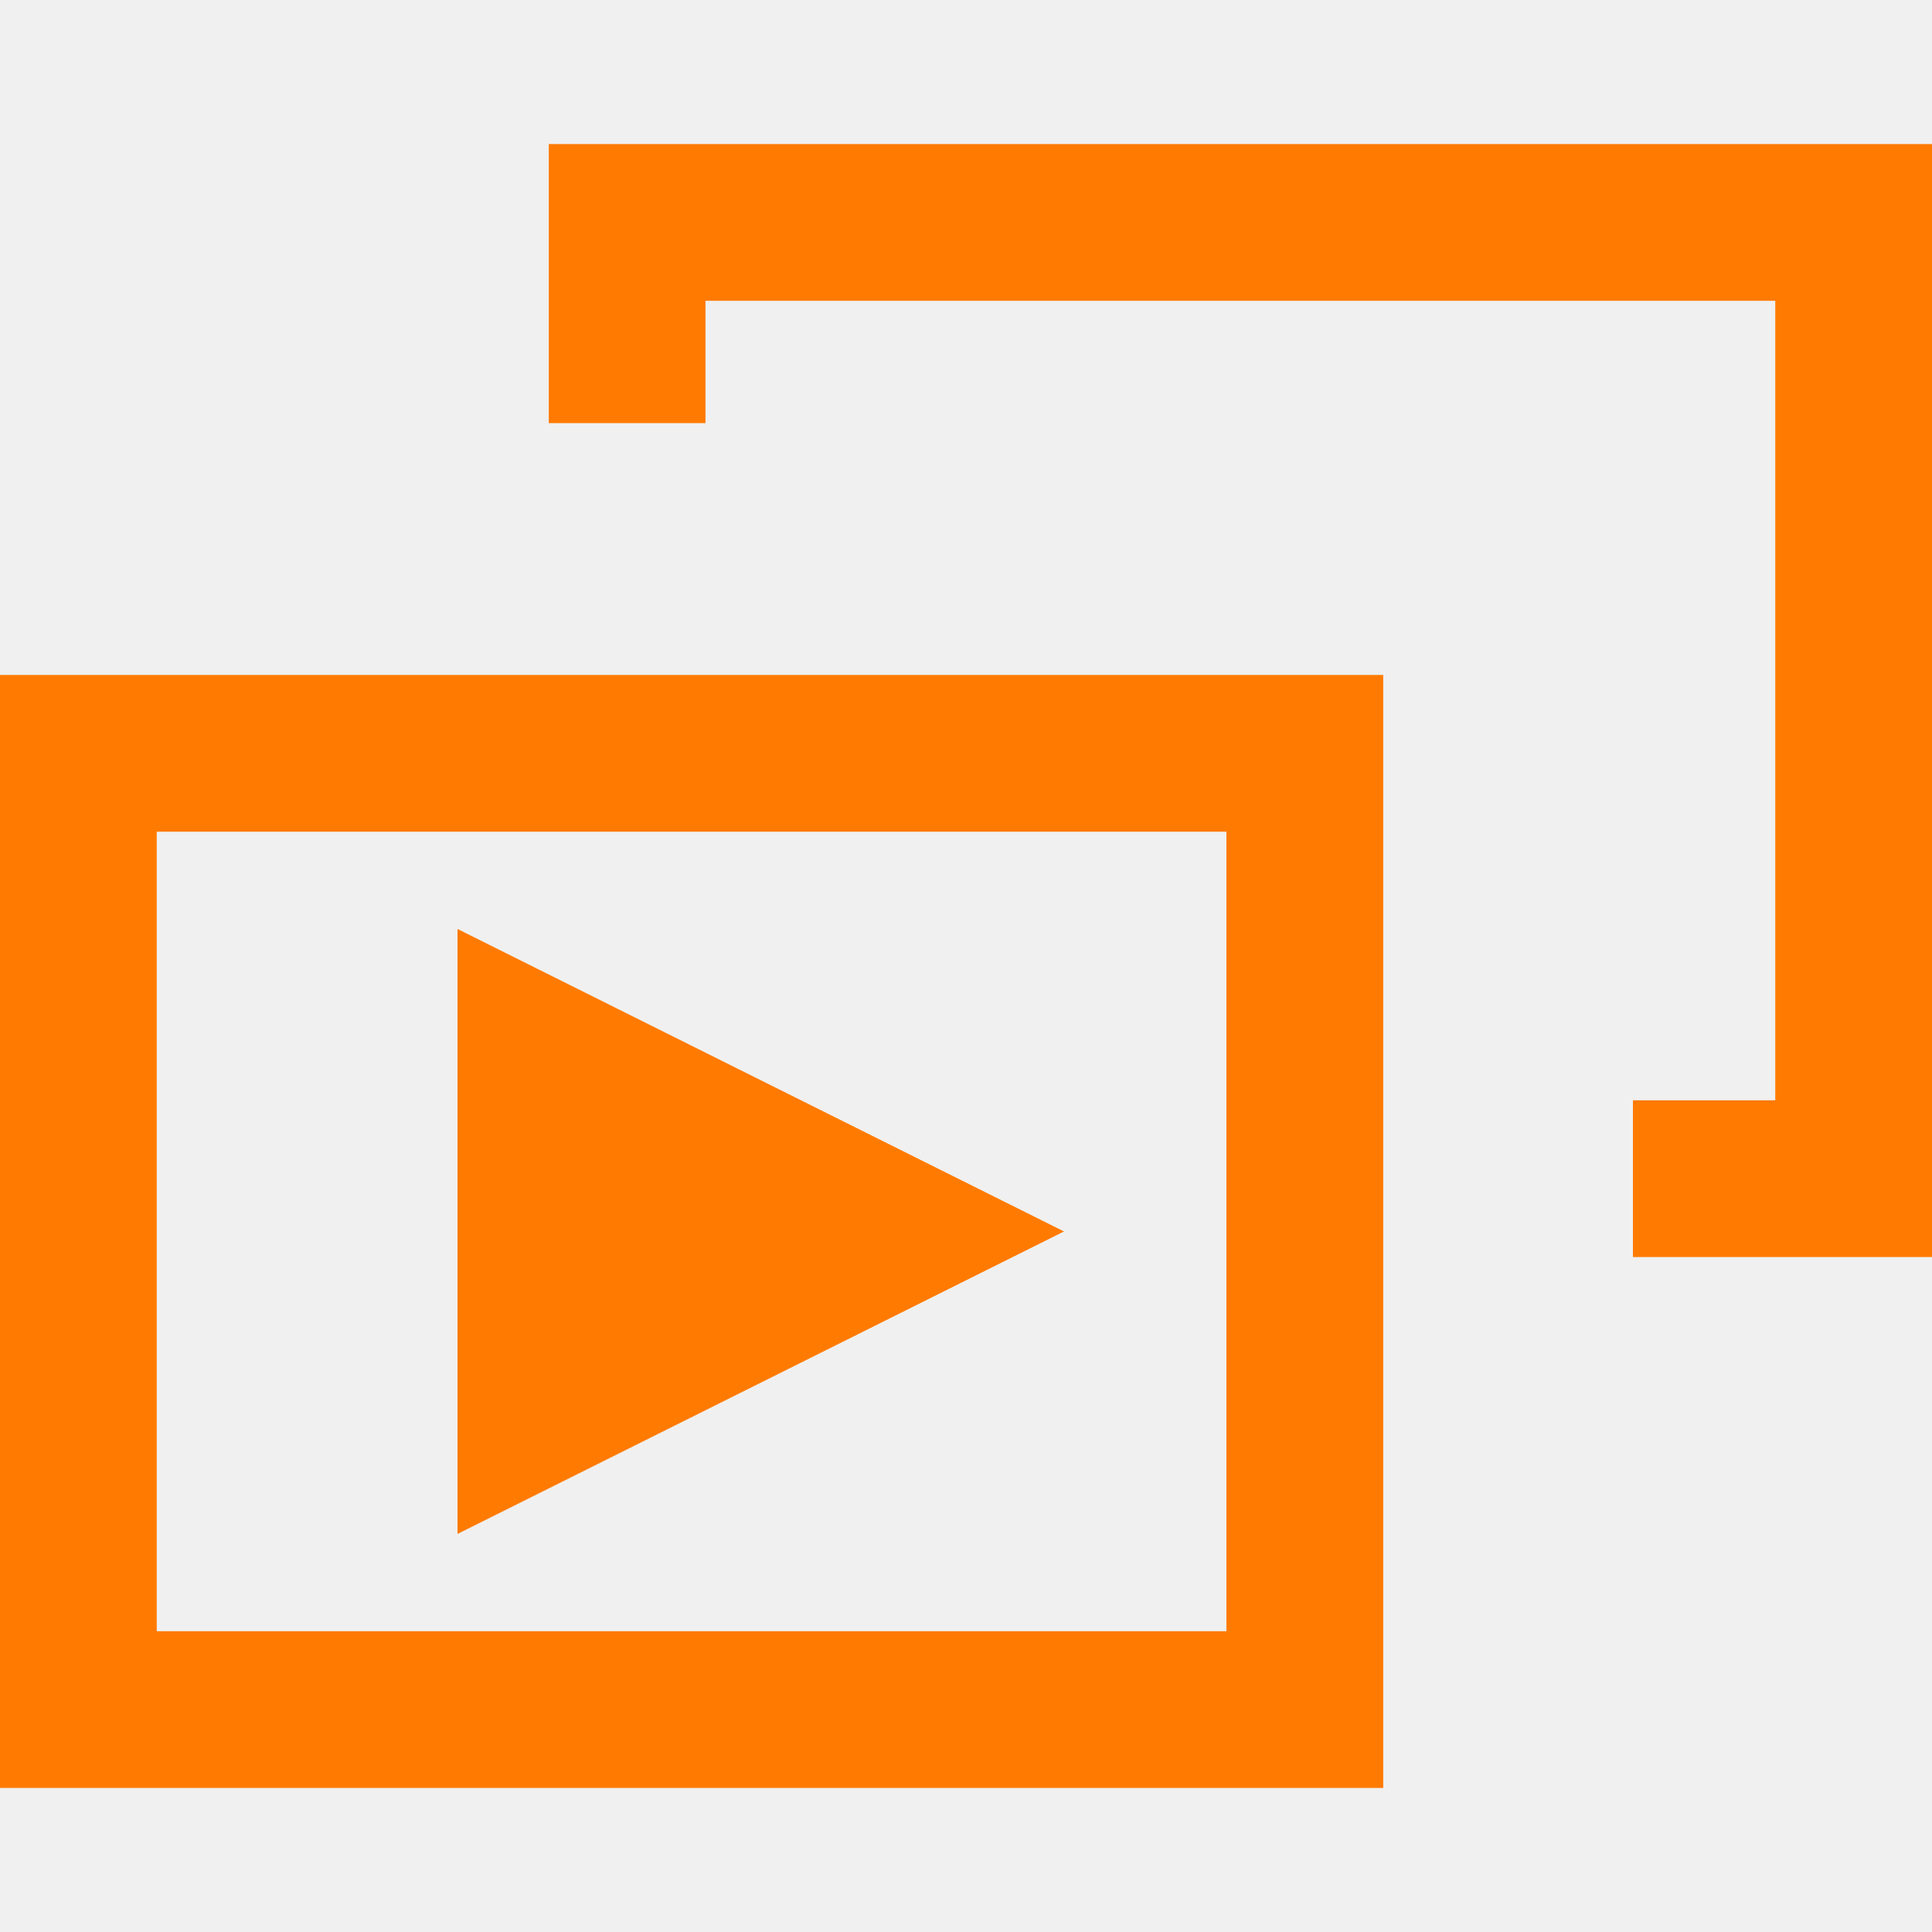
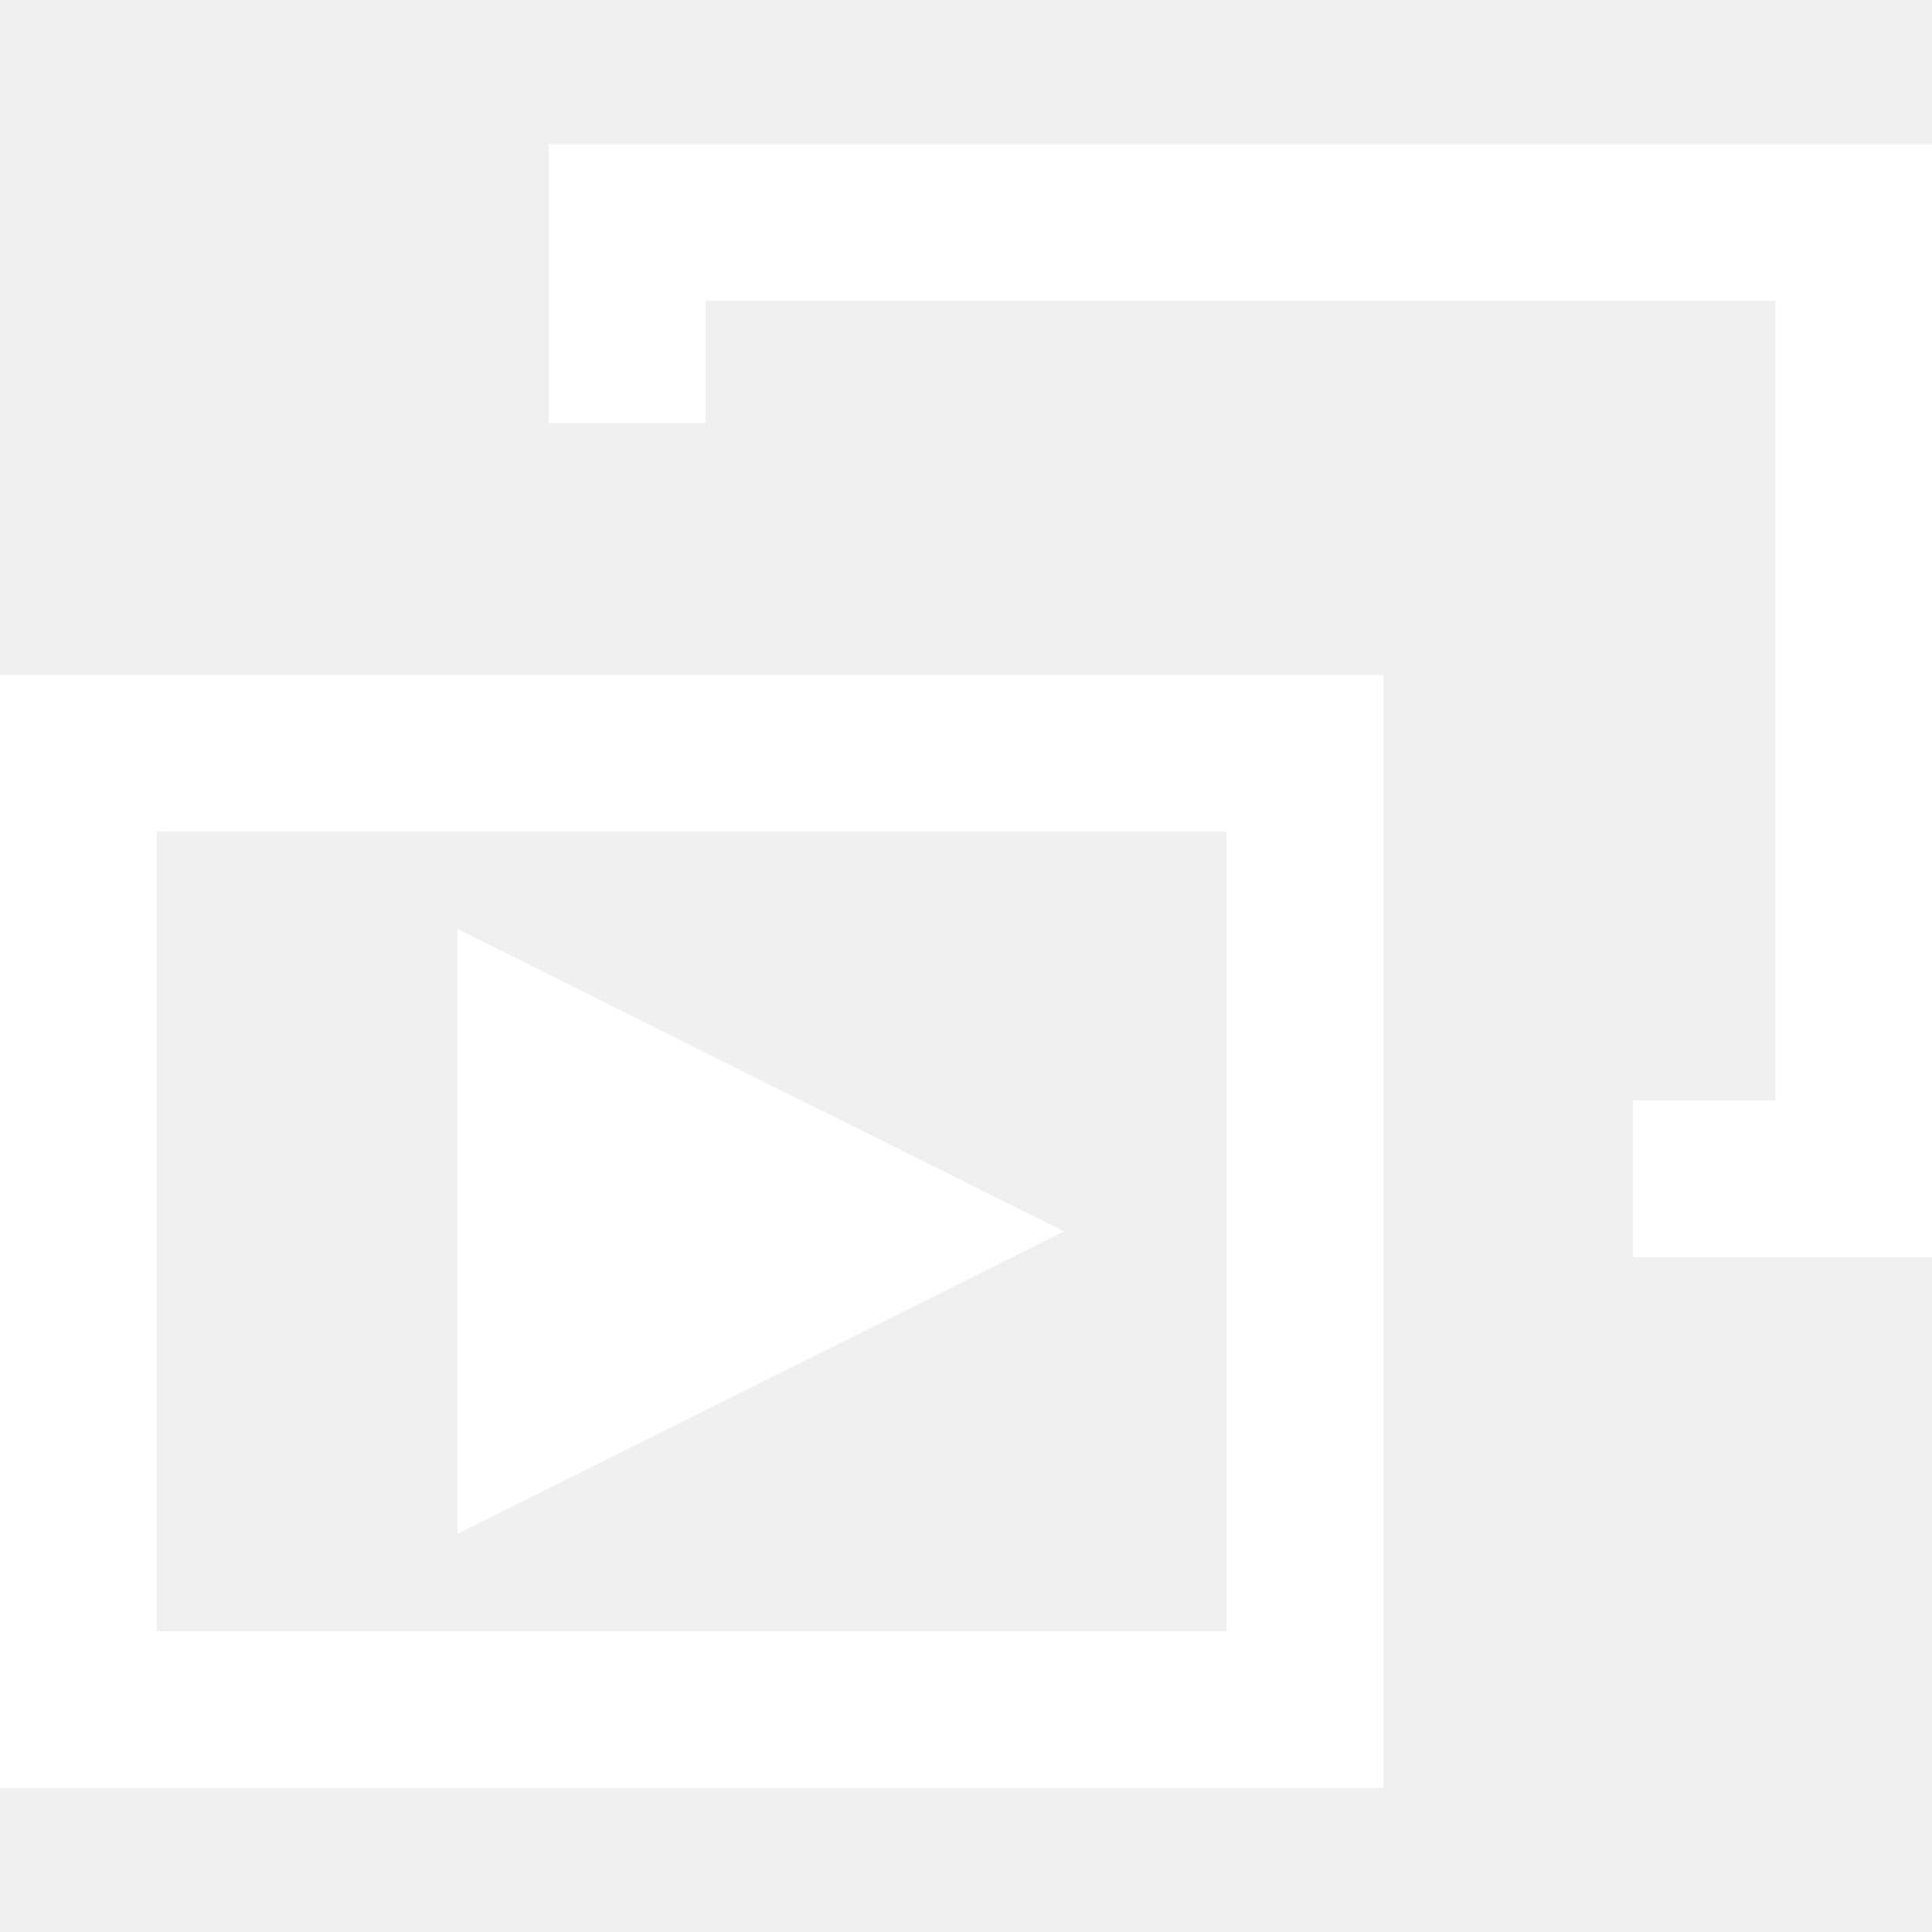
<svg xmlns="http://www.w3.org/2000/svg" width="25" height="25" viewBox="0 0 25 25" fill="none">
-   <path d="M7.101 1.864V5.475H9.129V3.892H22.972V14.238H21.13V16.266H25V1.864H7.101Z" fill="#FF7A00" />
-   <path d="M0 23.136H17.899V8.734H0V23.136ZM2.028 10.762H15.87V21.108H2.028V10.762Z" fill="#FF7A00" />
-   <path d="M5.92 19.849L13.768 15.935L5.92 12.021V19.849Z" fill="#FF7A00" />
+   <path d="M7.101 1.864V5.475H9.129V3.892H22.972V14.238H21.13V16.266H25V1.864H7.101Z" fill="white" />
+   <path d="M0 23.136H17.899V8.734H0V23.136ZM2.028 10.762H15.87V21.108H2.028V10.762Z" fill="white" />
+   <path d="M5.92 19.849L13.767 15.935L5.92 12.021V19.849Z" fill="white" />
</svg>
